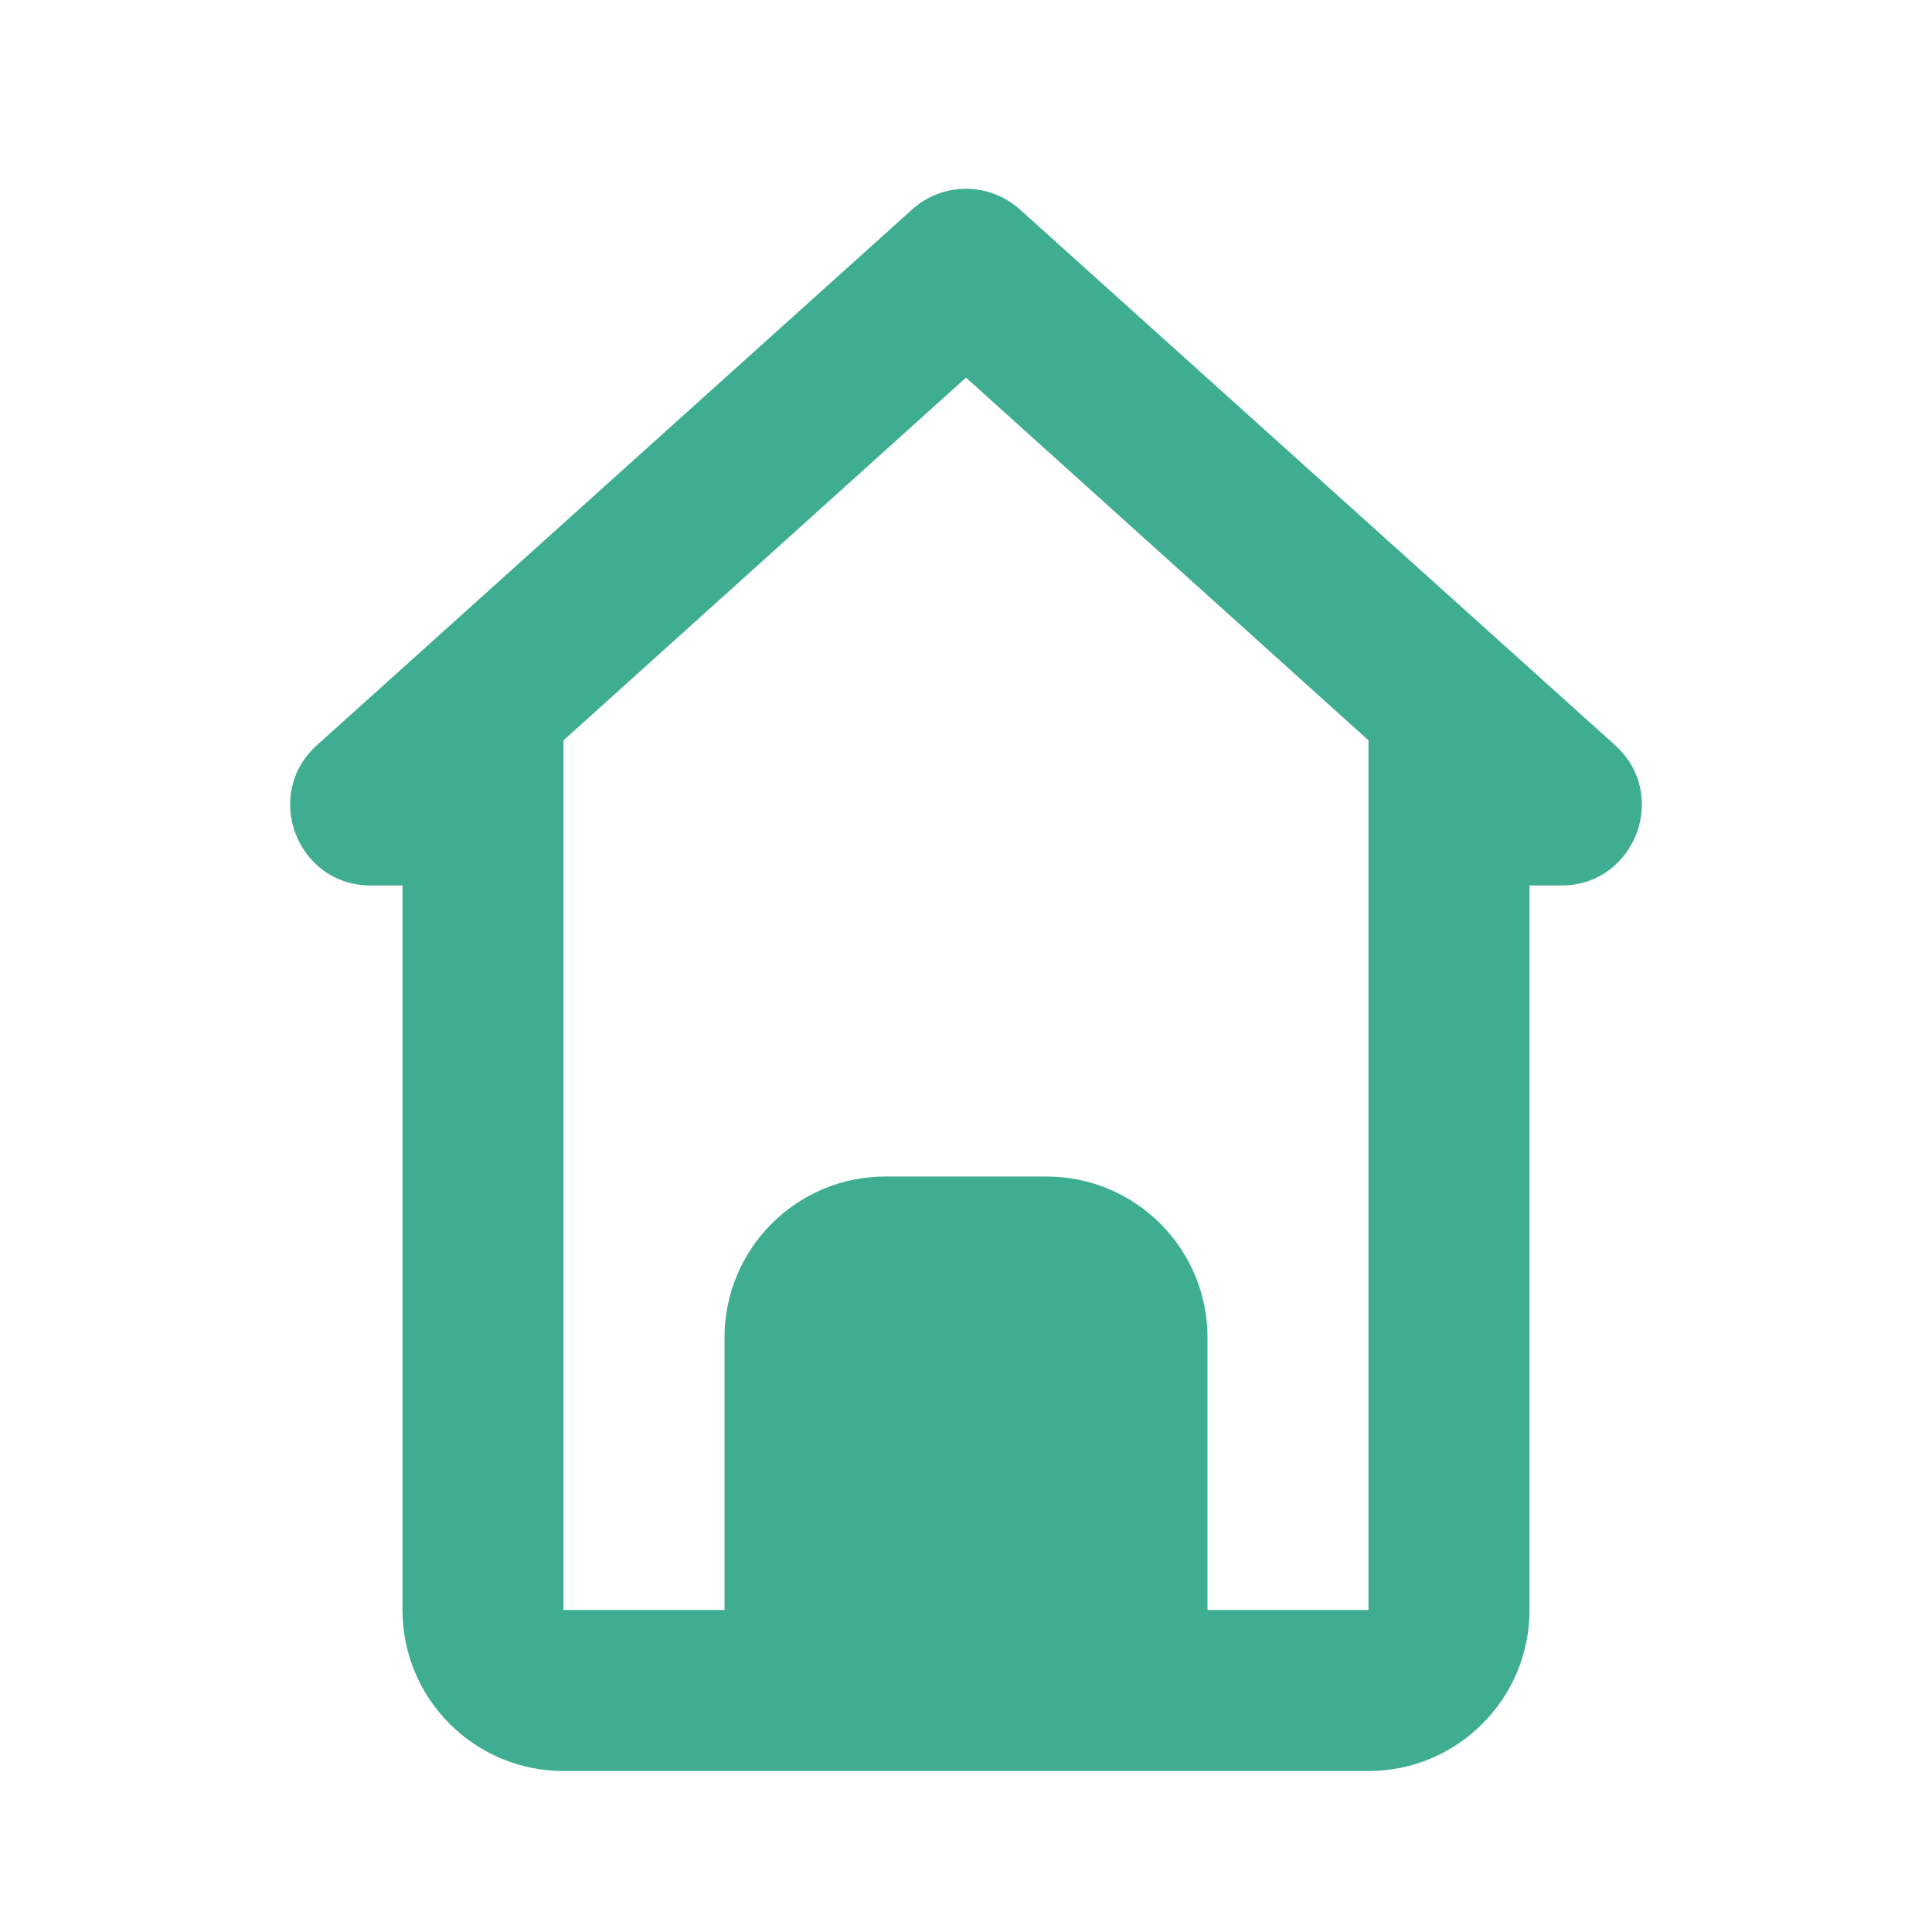
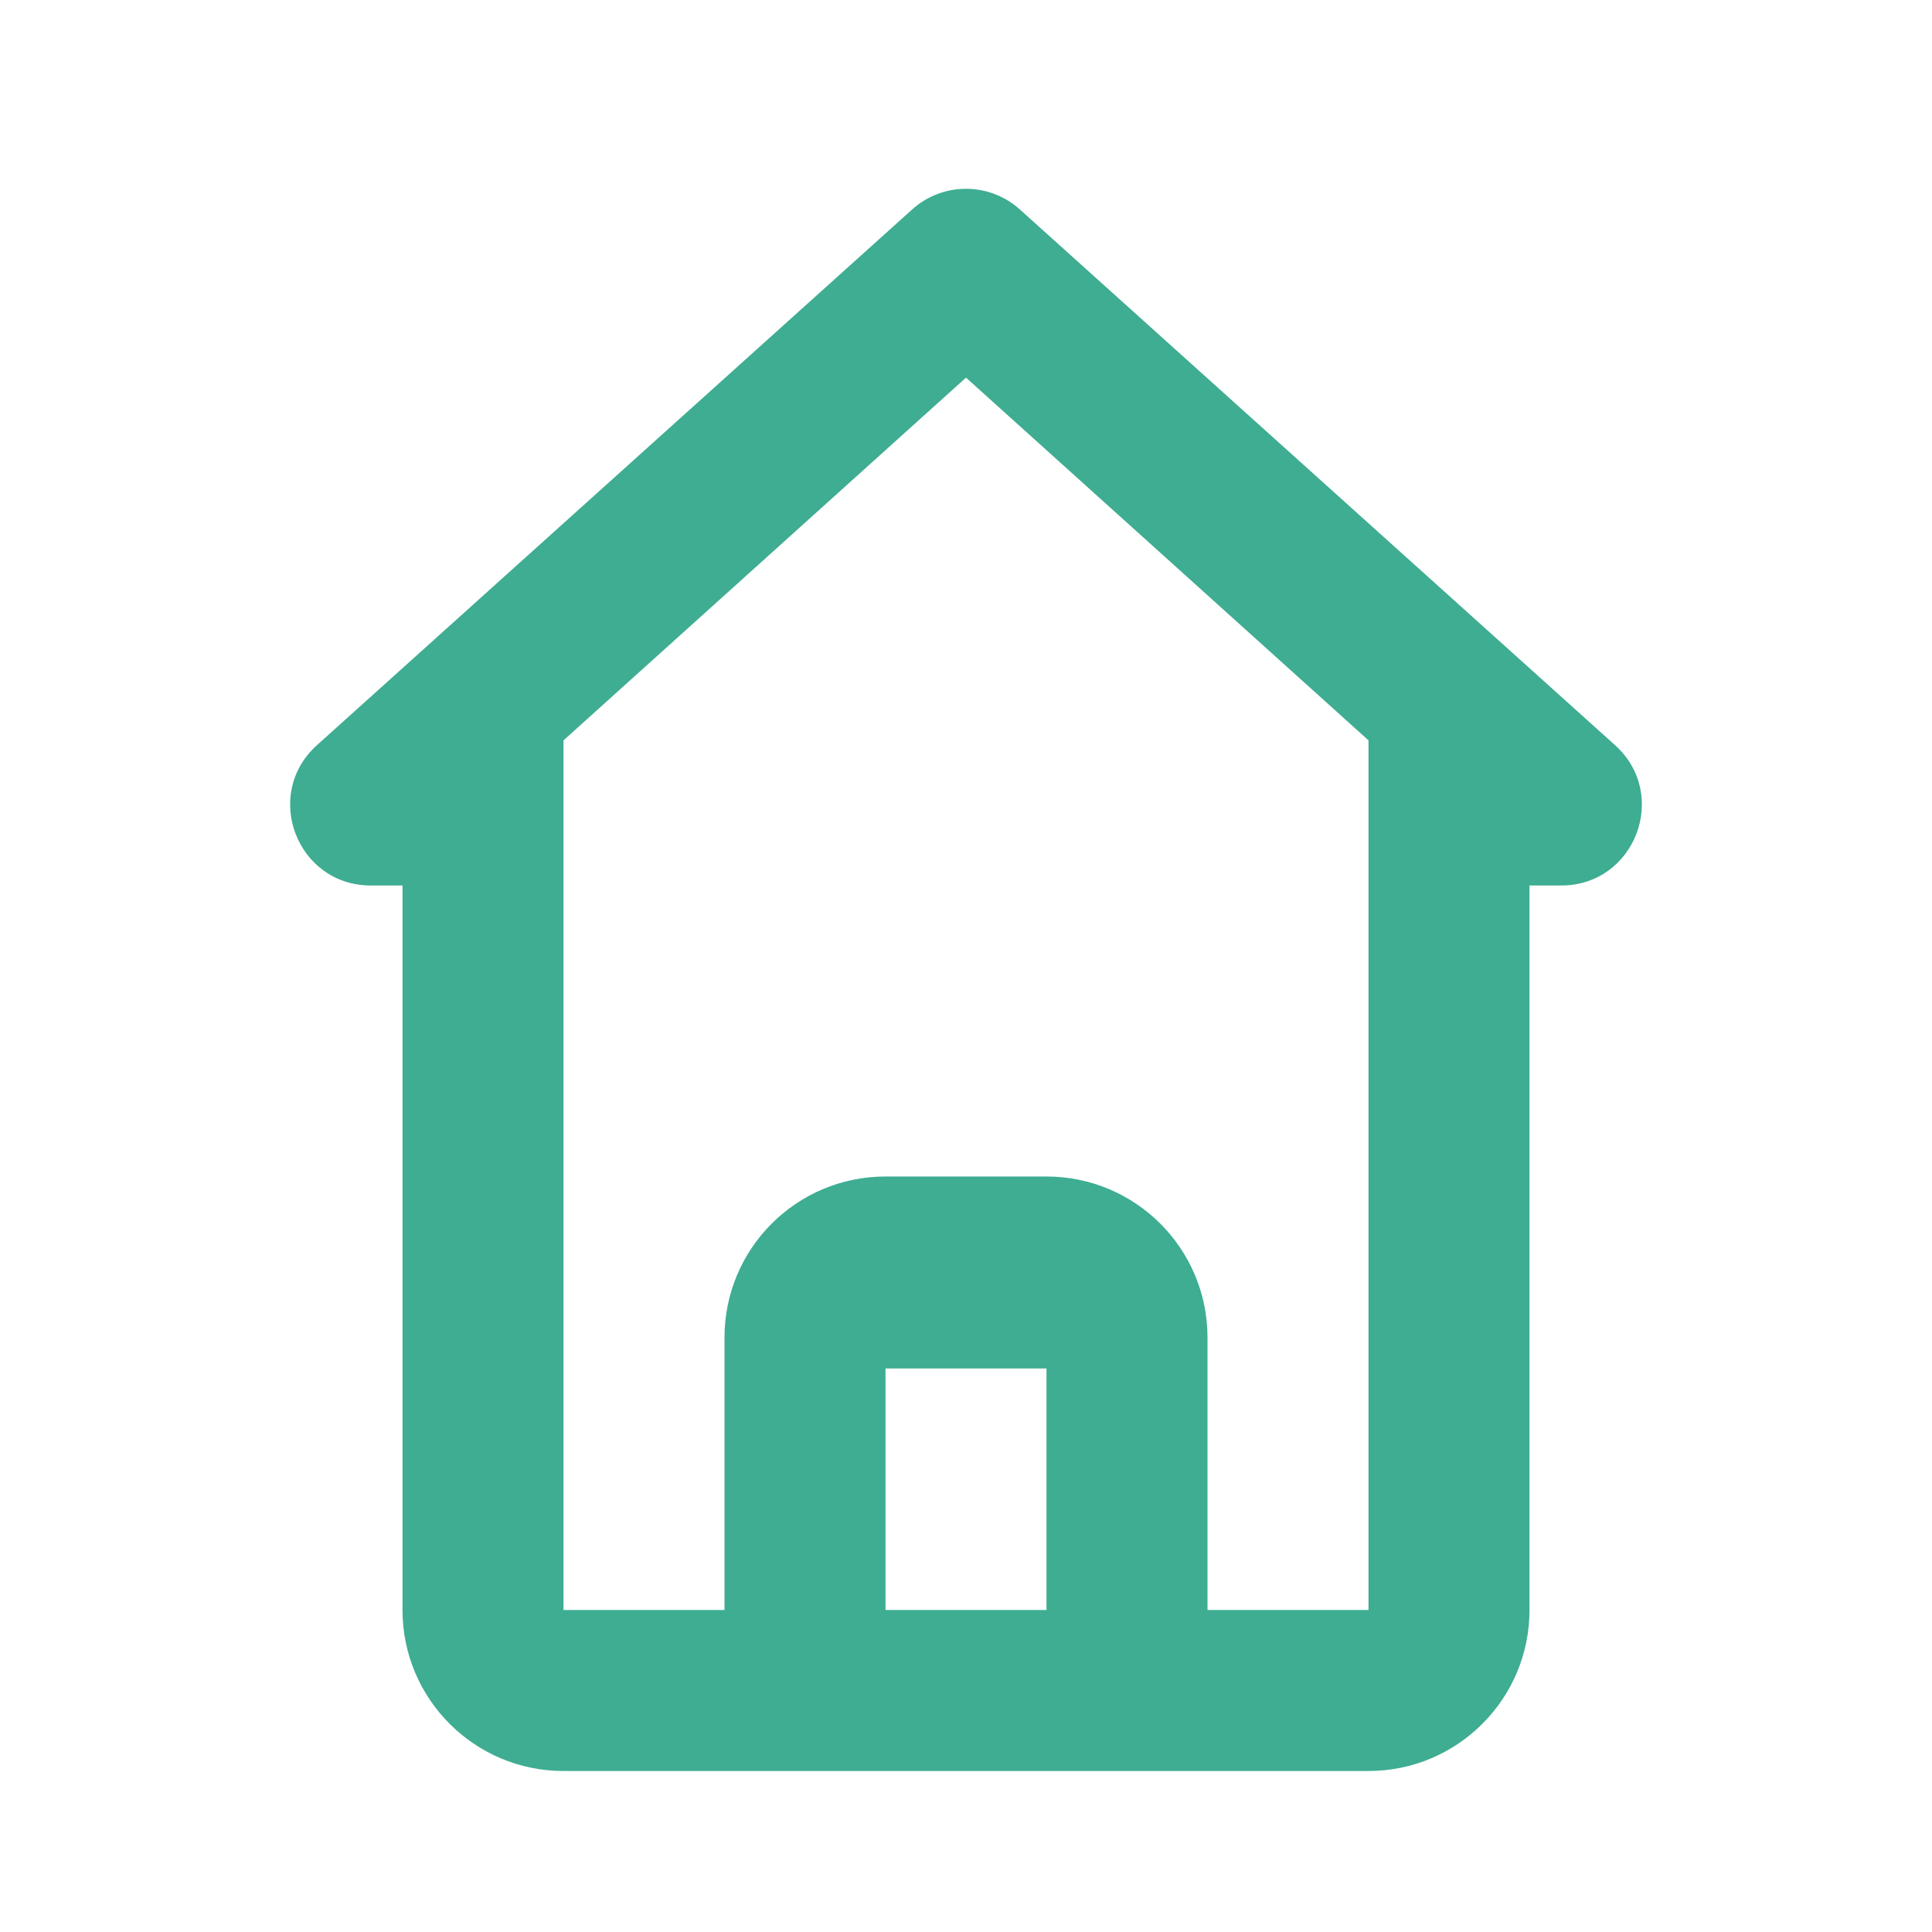
<svg xmlns="http://www.w3.org/2000/svg" fill="none" viewBox="0 0 24 24">
-   <path d="M19.394 11c.917 0 1.35-1.13.669-1.743l-7.394-6.655a1 1 0 0 0-1.338 0L3.937 9.257C3.256 9.87 3.689 11 4.606 11H5v9a2 2 0 0 0 2 2h10a2 2 0 0 0 2-2v-9h.394ZM17 9.197V20h-2v-3.385a2 2 0 0 0-2-2h-2a2 2 0 0 0-2 2V20H7V9.197l5-4.506 5 4.506ZM11 16v4h2v-3h-2v-1Z" fill="#3EAD92" />
+   <path d="M19.394 11c.917 0 1.35-1.13.669-1.743l-7.394-6.655a1 1 0 0 0-1.338 0L3.937 9.257C3.256 9.87 3.689 11 4.606 11H5v9a2 2 0 0 0 2 2h10a2 2 0 0 0 2-2v-9h.394ZM17 9.197V20h-2v-3.385a2 2 0 0 0-2-2h-2a2 2 0 0 0-2 2V20H7V9.197l5-4.506 5 4.506ZM11 16v1h2v3h-2v-4Z" fill="#3EAD92" />
</svg>
